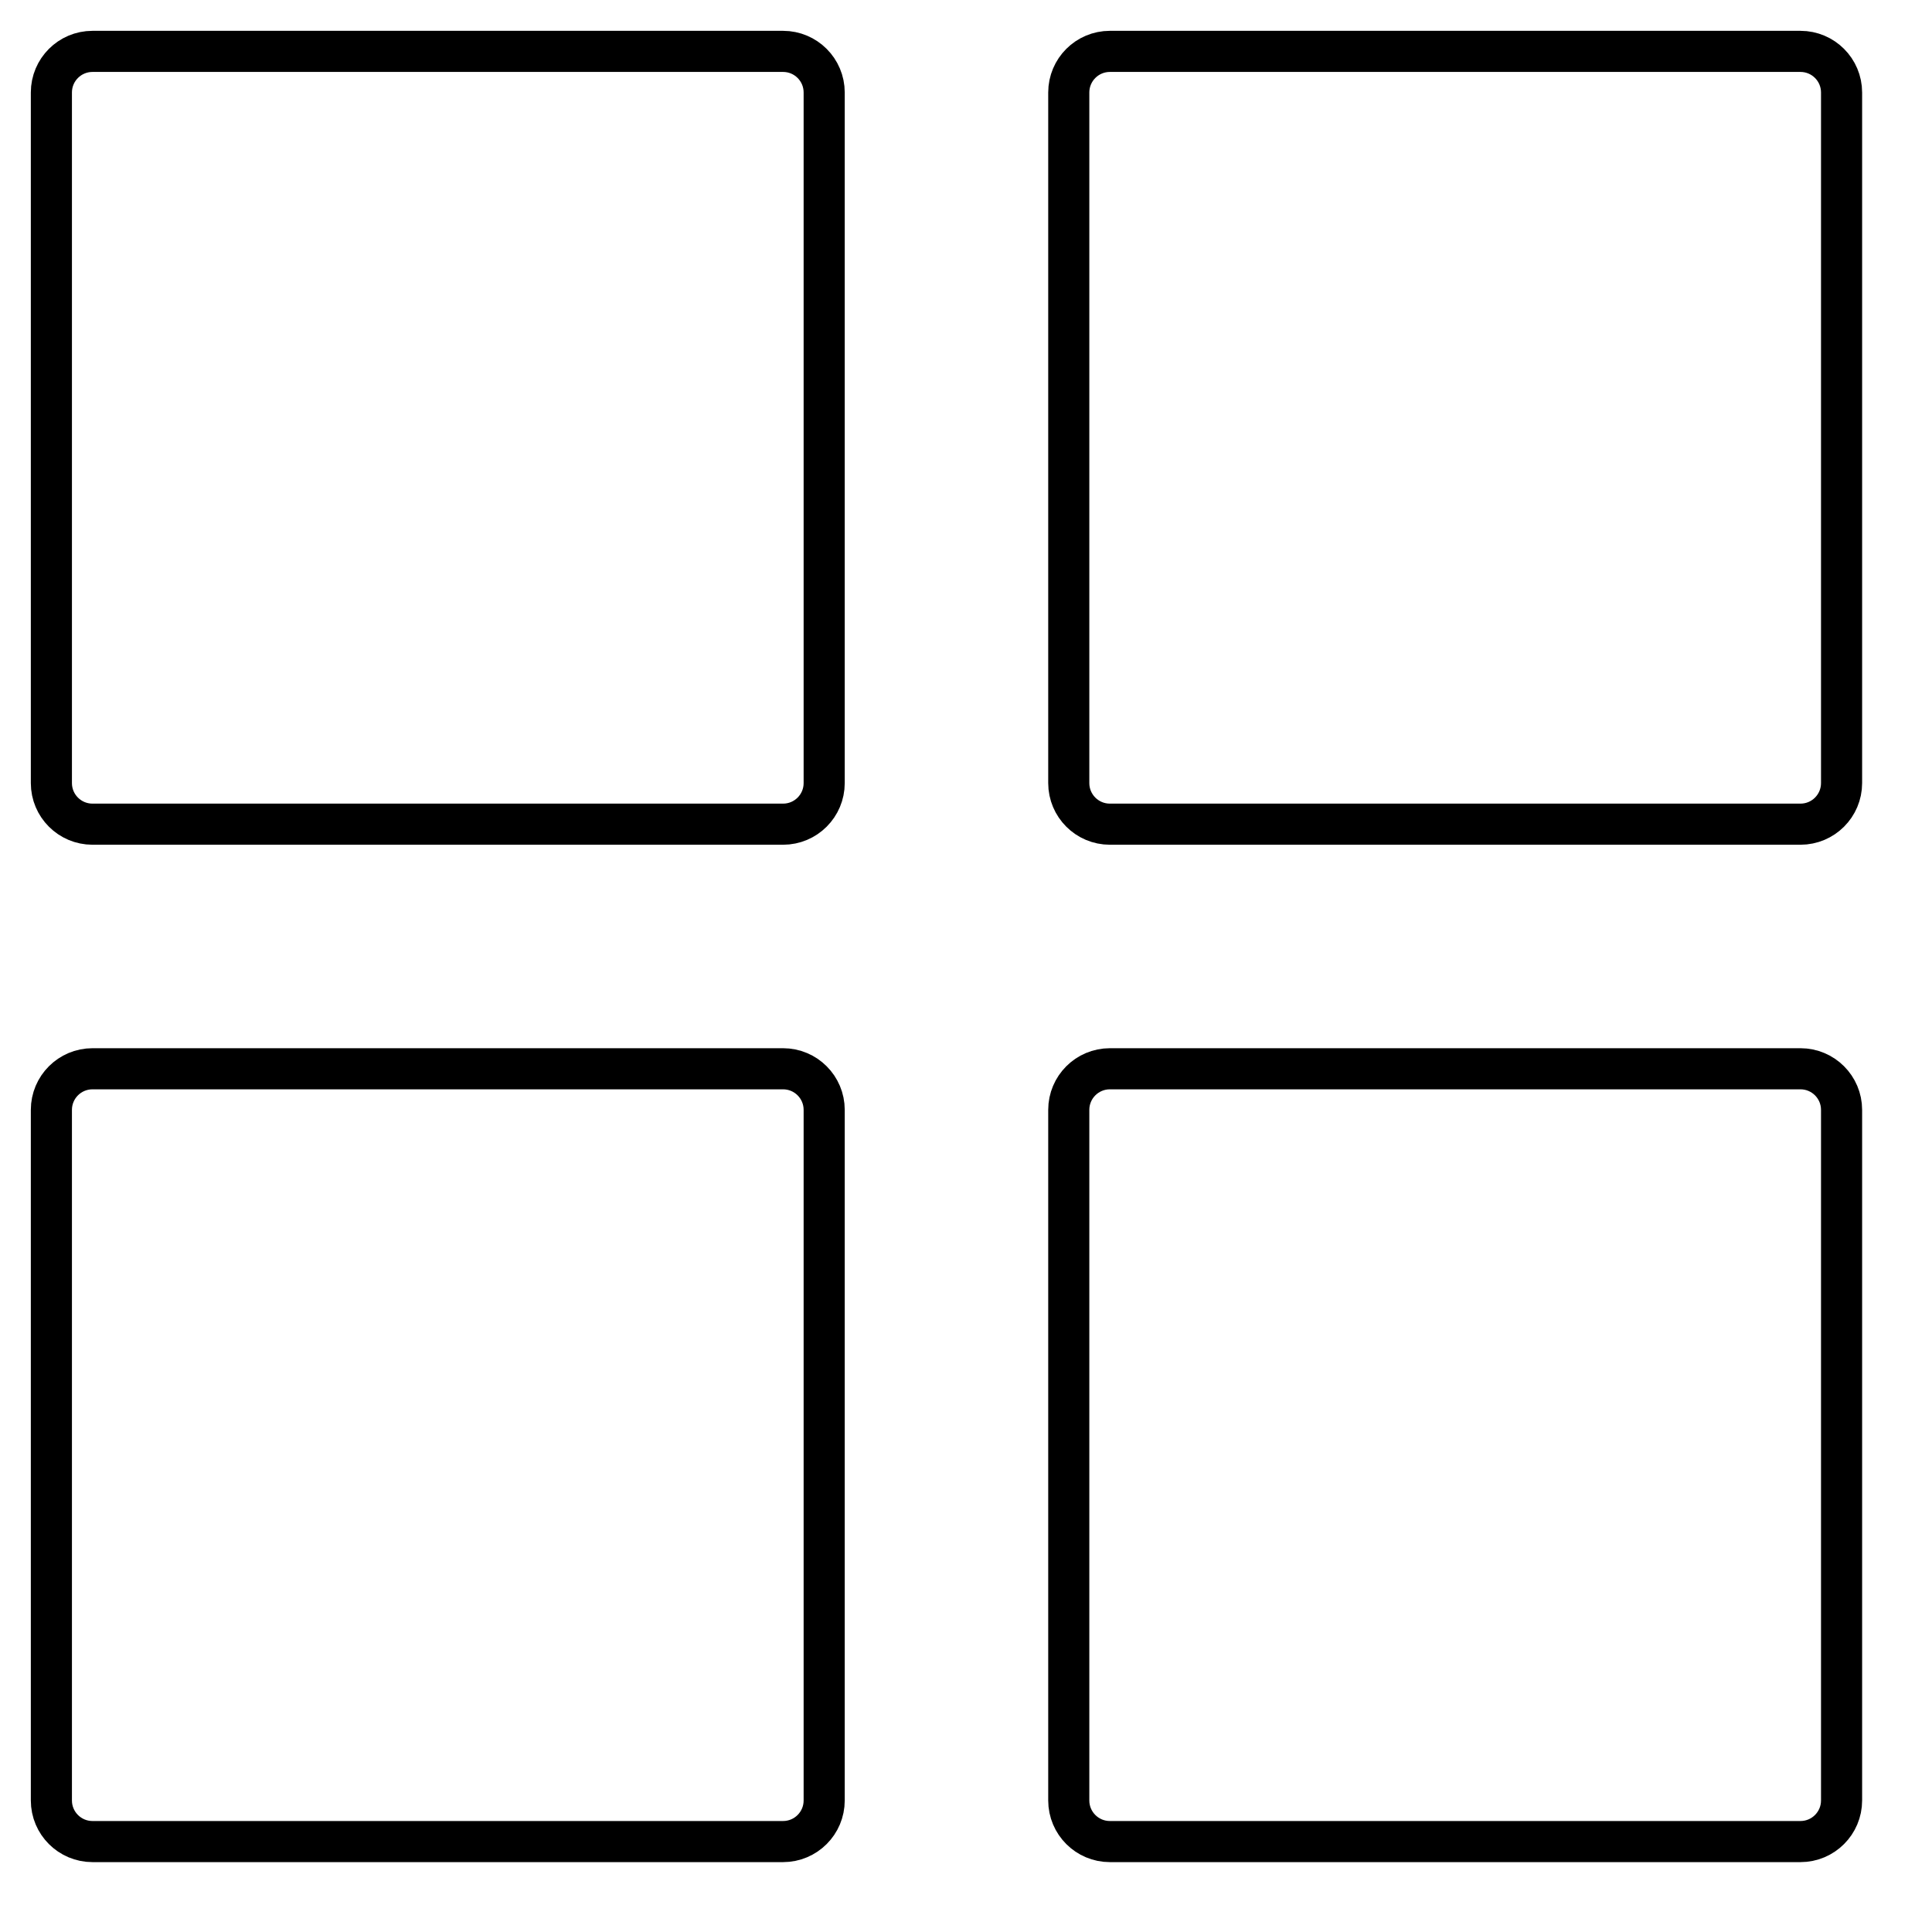
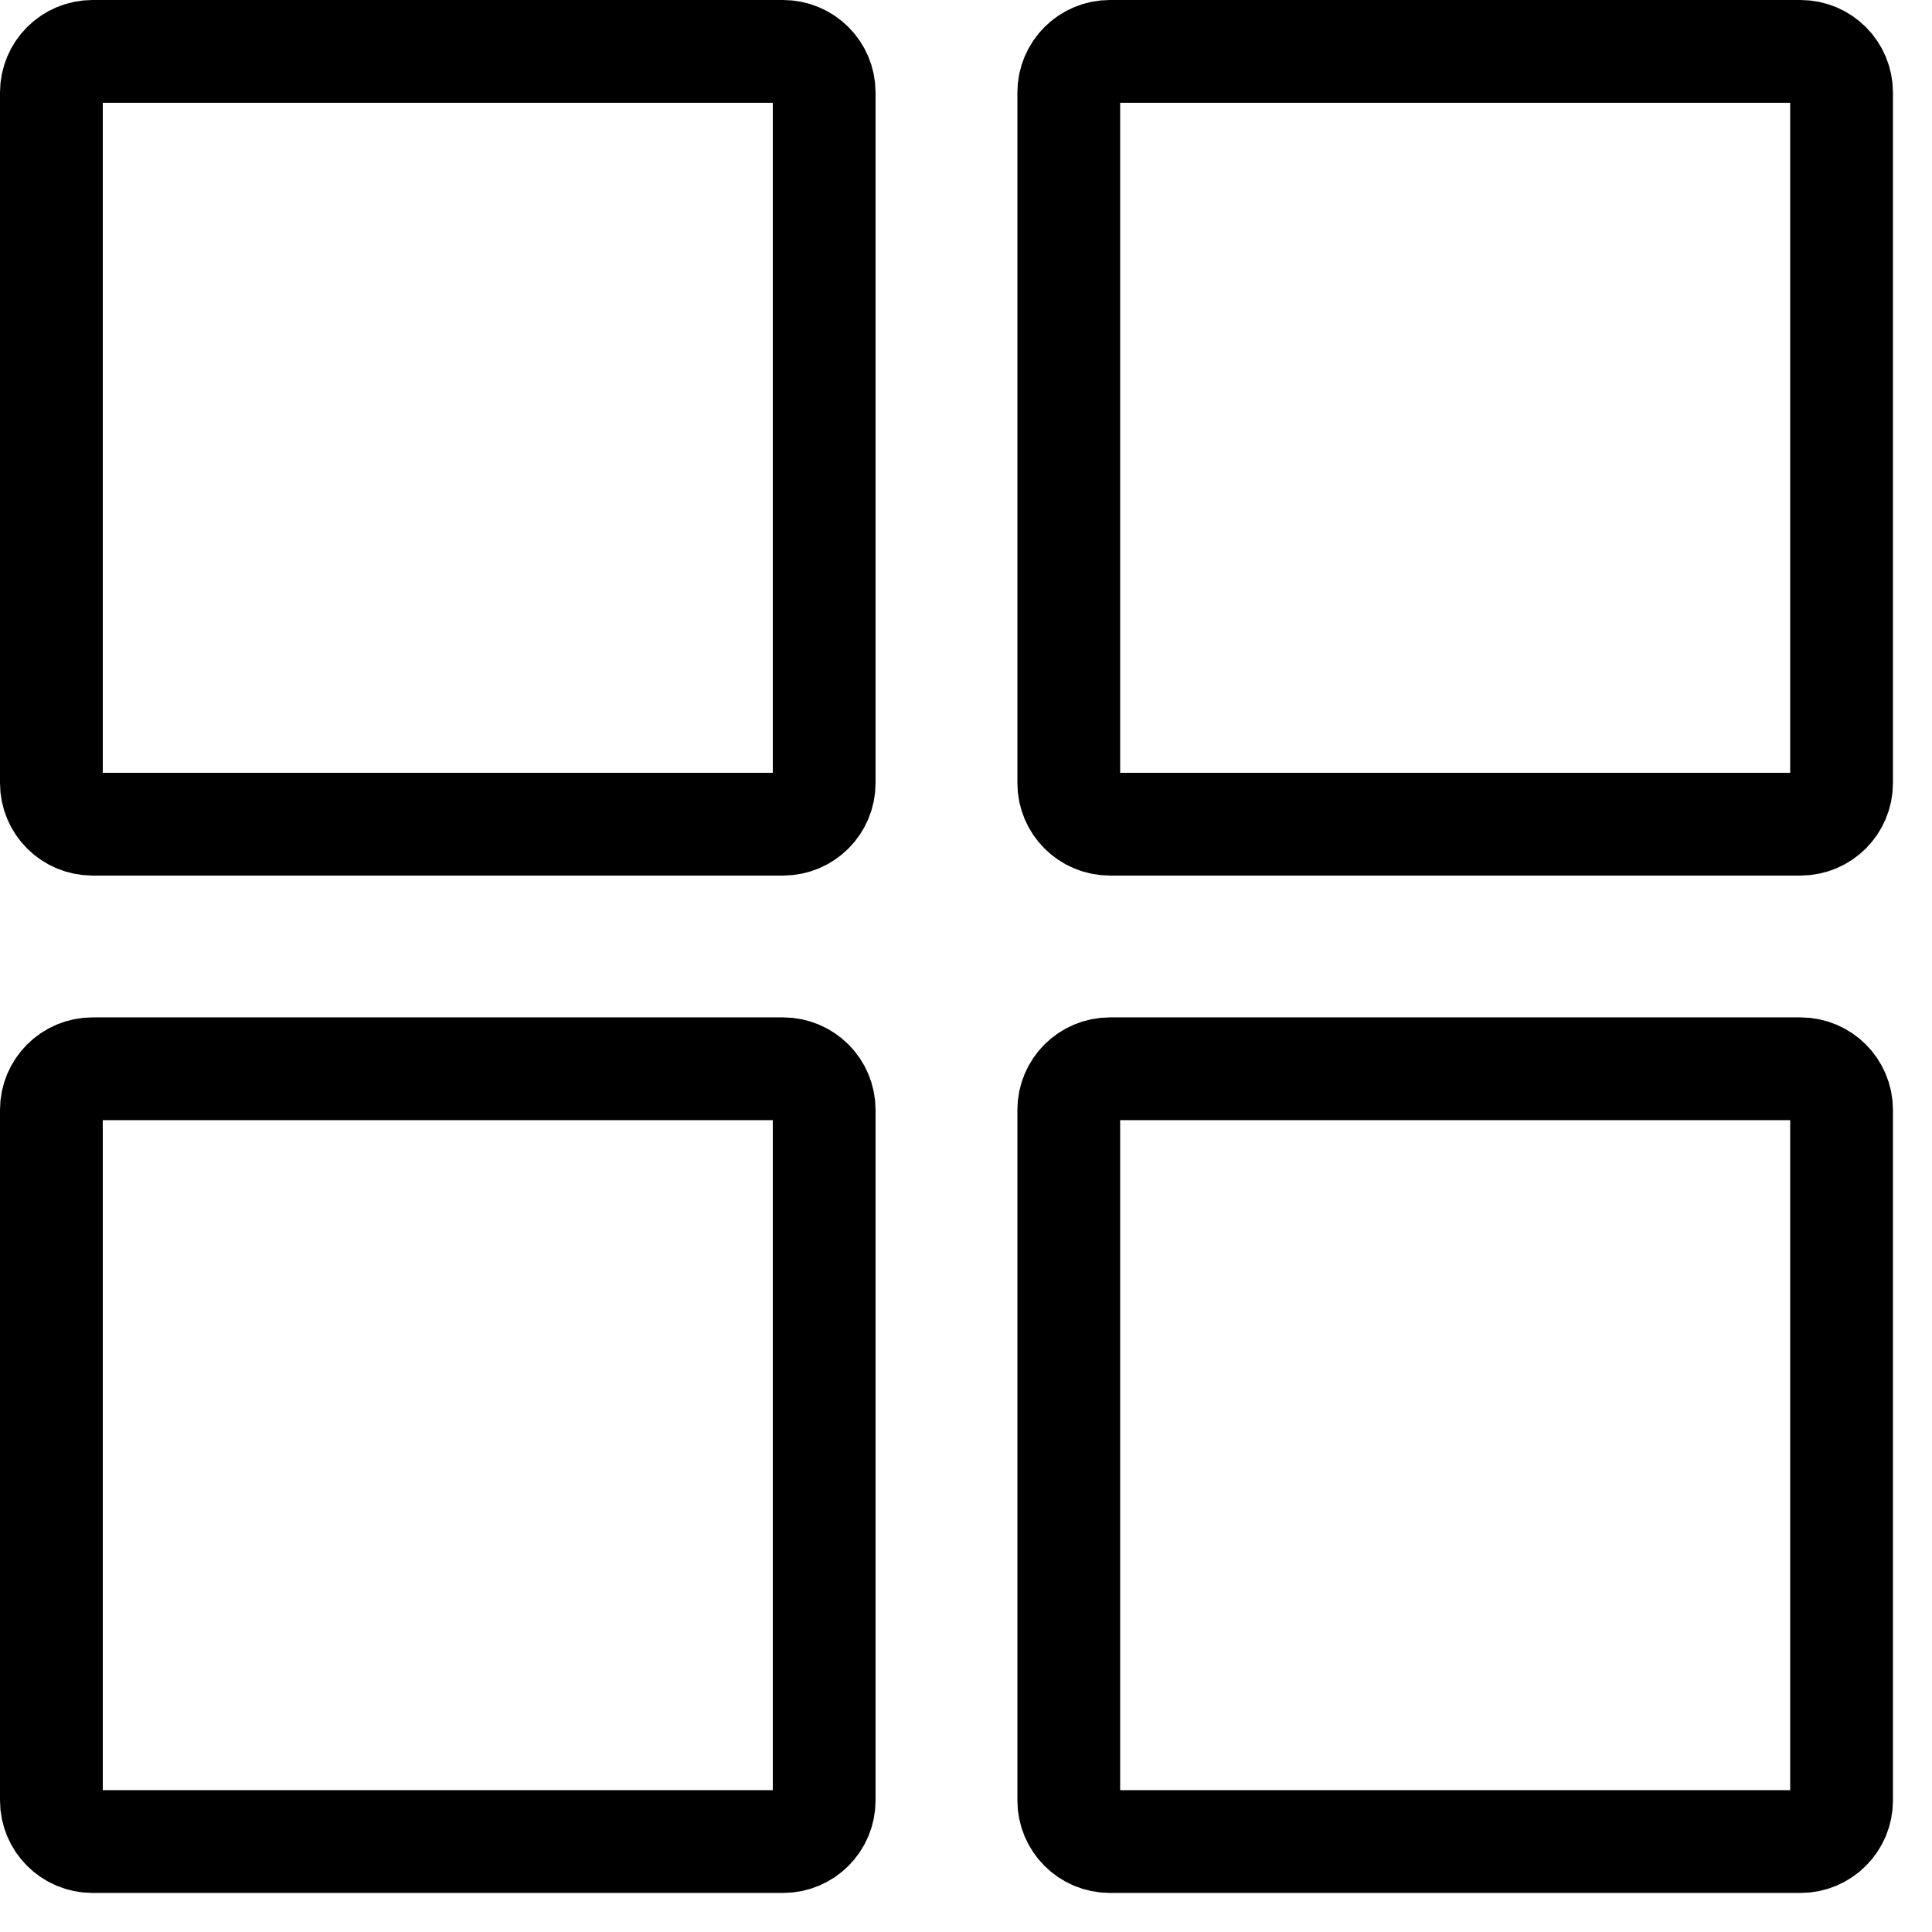
- <svg xmlns="http://www.w3.org/2000/svg" viewBox="0 0 47 47" aria-labelledby="title" width="1em" height="1em" stroke="currentColor" fill="none" strokeWidth="2.5" strokeMiterlimit="10">
+ <svg xmlns="http://www.w3.org/2000/svg" viewBox="0 0 47 47" aria-labelledby="title" width="1em" height="1em" stroke="currentColor" fill="none" stroke-width="2.5" strokeMiterlimit="10">
  <rect x="1.25" y="1.25" width="18.8" height="18.8" rx="1" ry="1" />
  <rect x="26" y="1.25" width="18.8" height="18.8" rx="1" ry="1" />
  <rect x="1.25" y="26" width="18.8" height="18.8" rx="1" ry="1" />
  <rect x="26" y="26" width="18.8" height="18.8" rx="1" ry="1" />
</svg>
